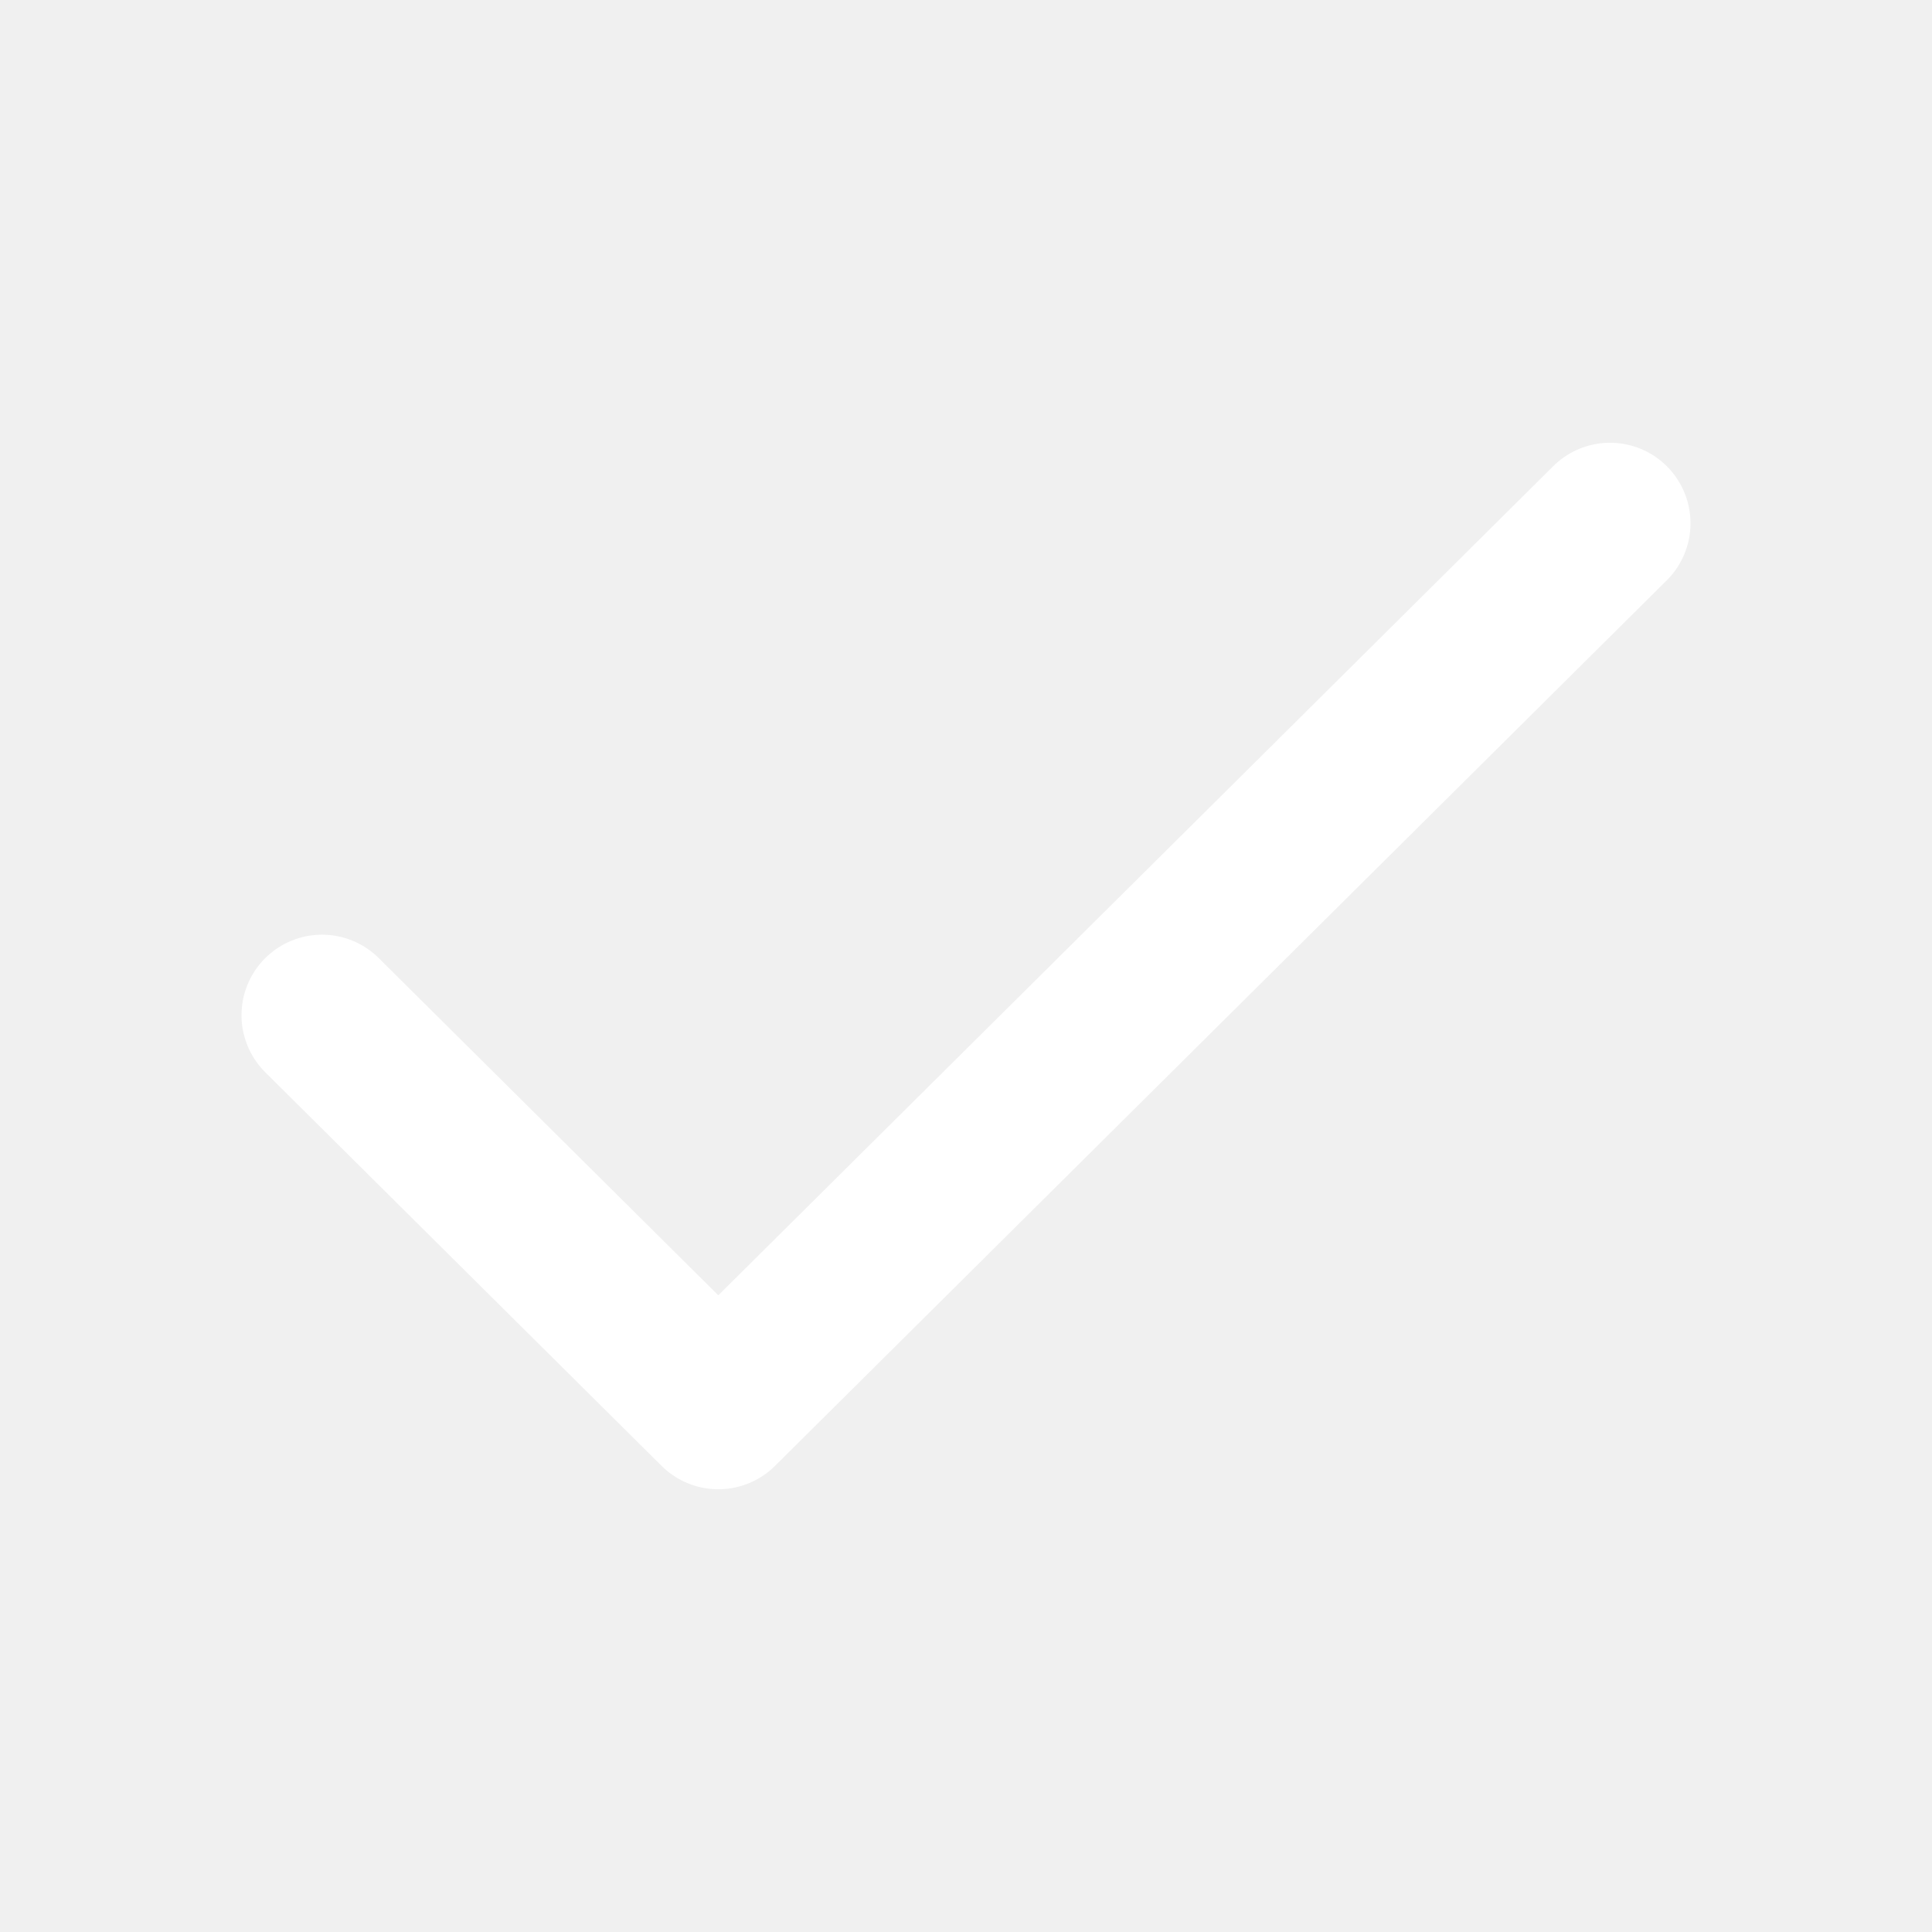
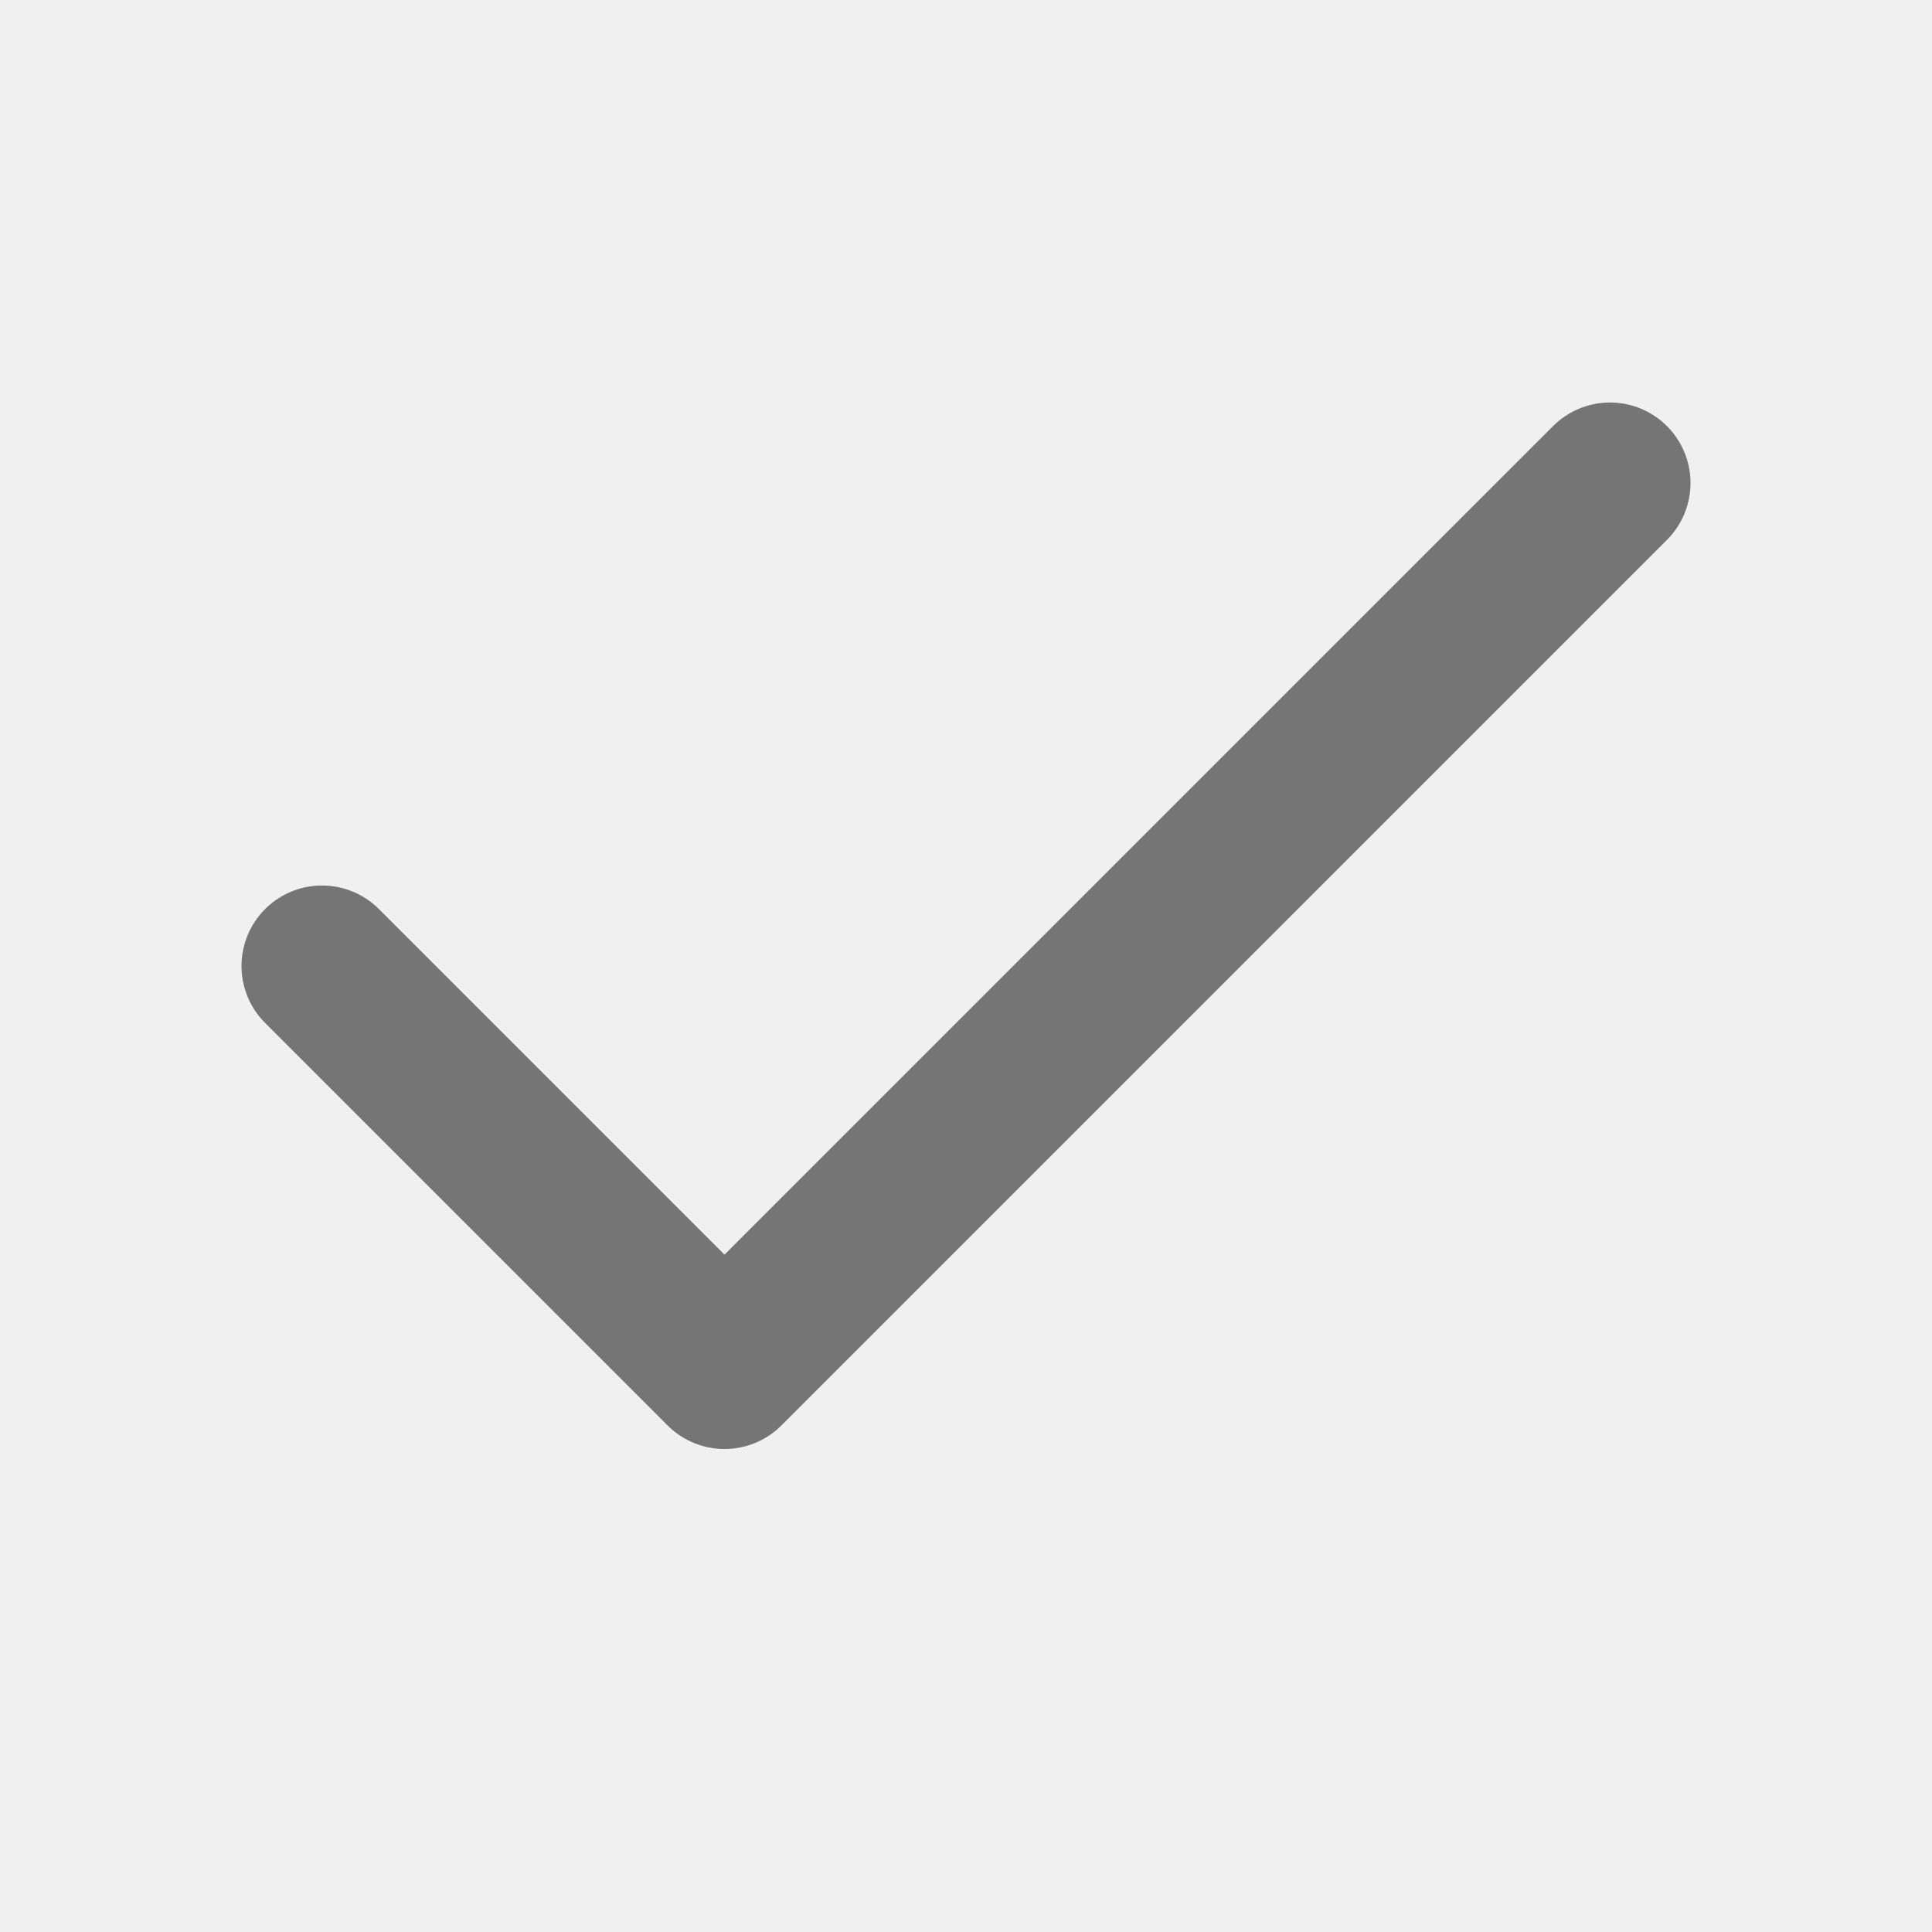
- <svg xmlns="http://www.w3.org/2000/svg" width="800px" height="800px" viewBox="0 0 24 24" fill="none">
-   <g id="SVGRepo_bgCarrier" stroke-width="0" />
-   <g id="SVGRepo_tracerCarrier" stroke-linecap="round" stroke-linejoin="round" />
-   <g id="SVGRepo_iconCarrier">
-     <path d="M4 12.611L8.923 17.5L20 6.5" stroke="#ffffff" stroke-width="2" stroke-linecap="round" stroke-linejoin="round" />
-   </g>
+ <svg xmlns="http://www.w3.org/2000/svg" viewBox="0 0 24 24" stroke-width="2" stroke="currentColor" stroke-linecap="round" stroke-linejoin="round" fill="none" width="32" height="32" class="lucide lucide-check-icon lucide-check">
+   <path stroke="#757575" d="M20 6 9 17 4 12" />
</svg>
